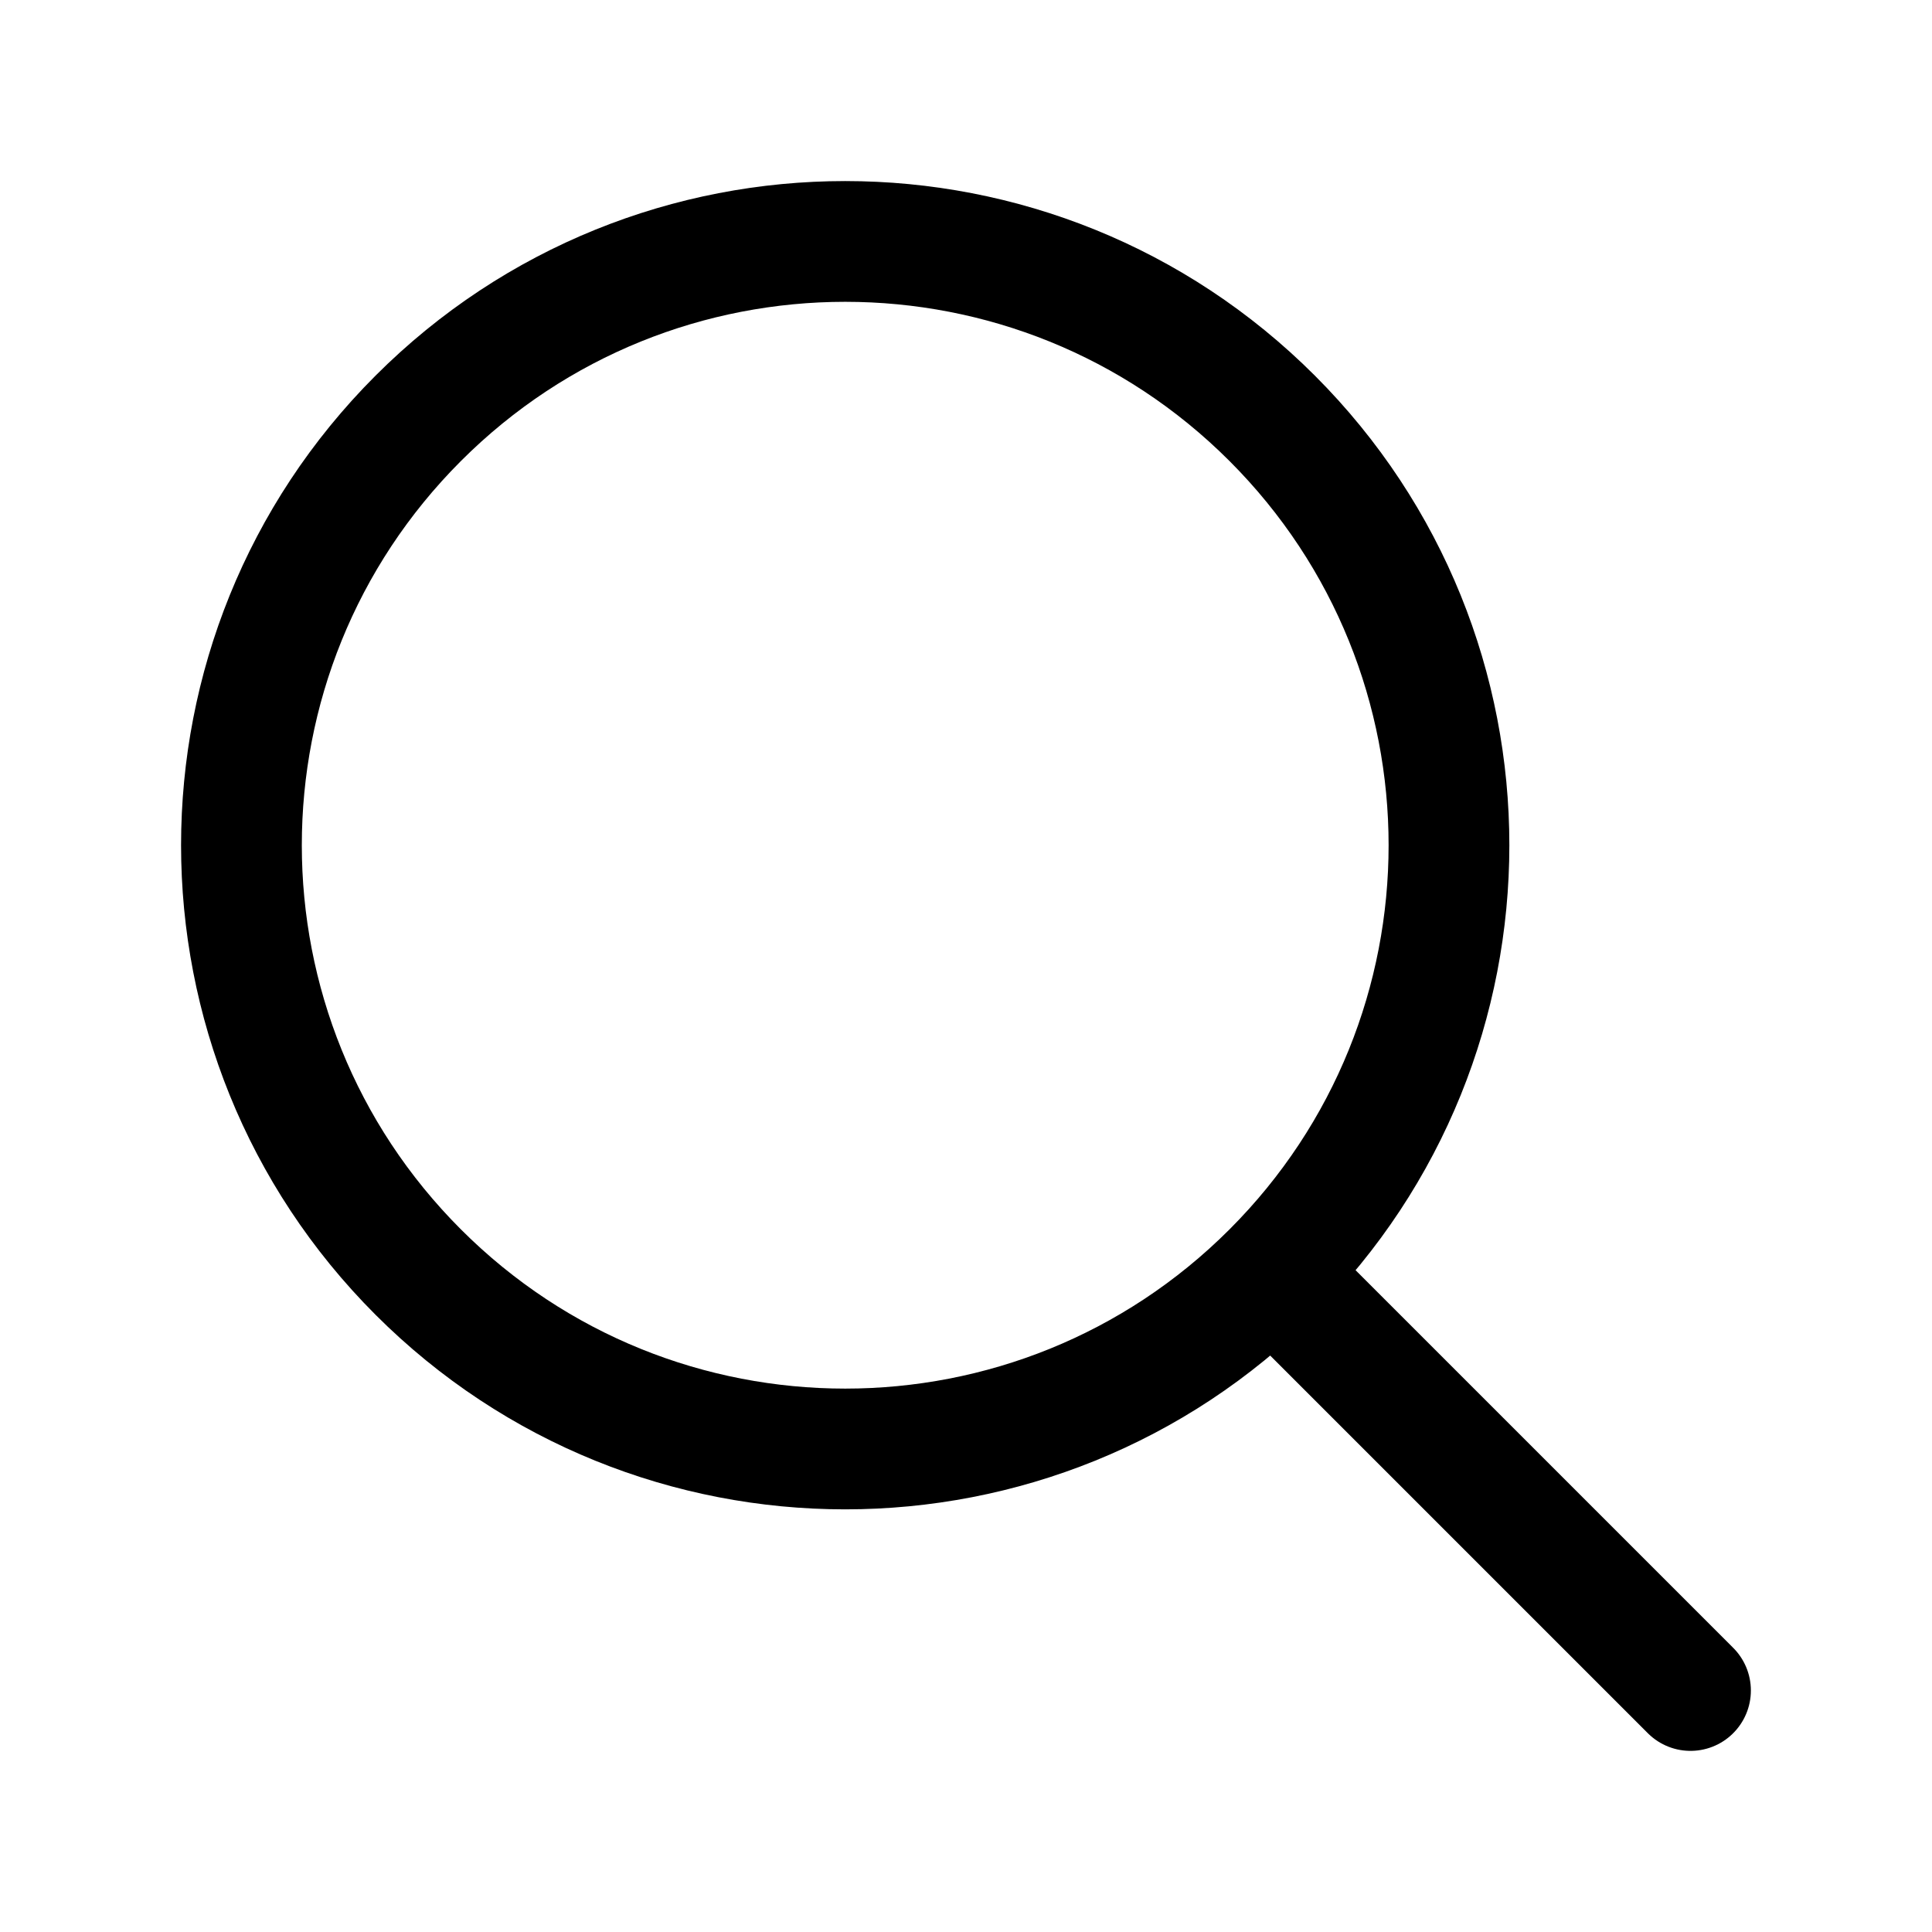
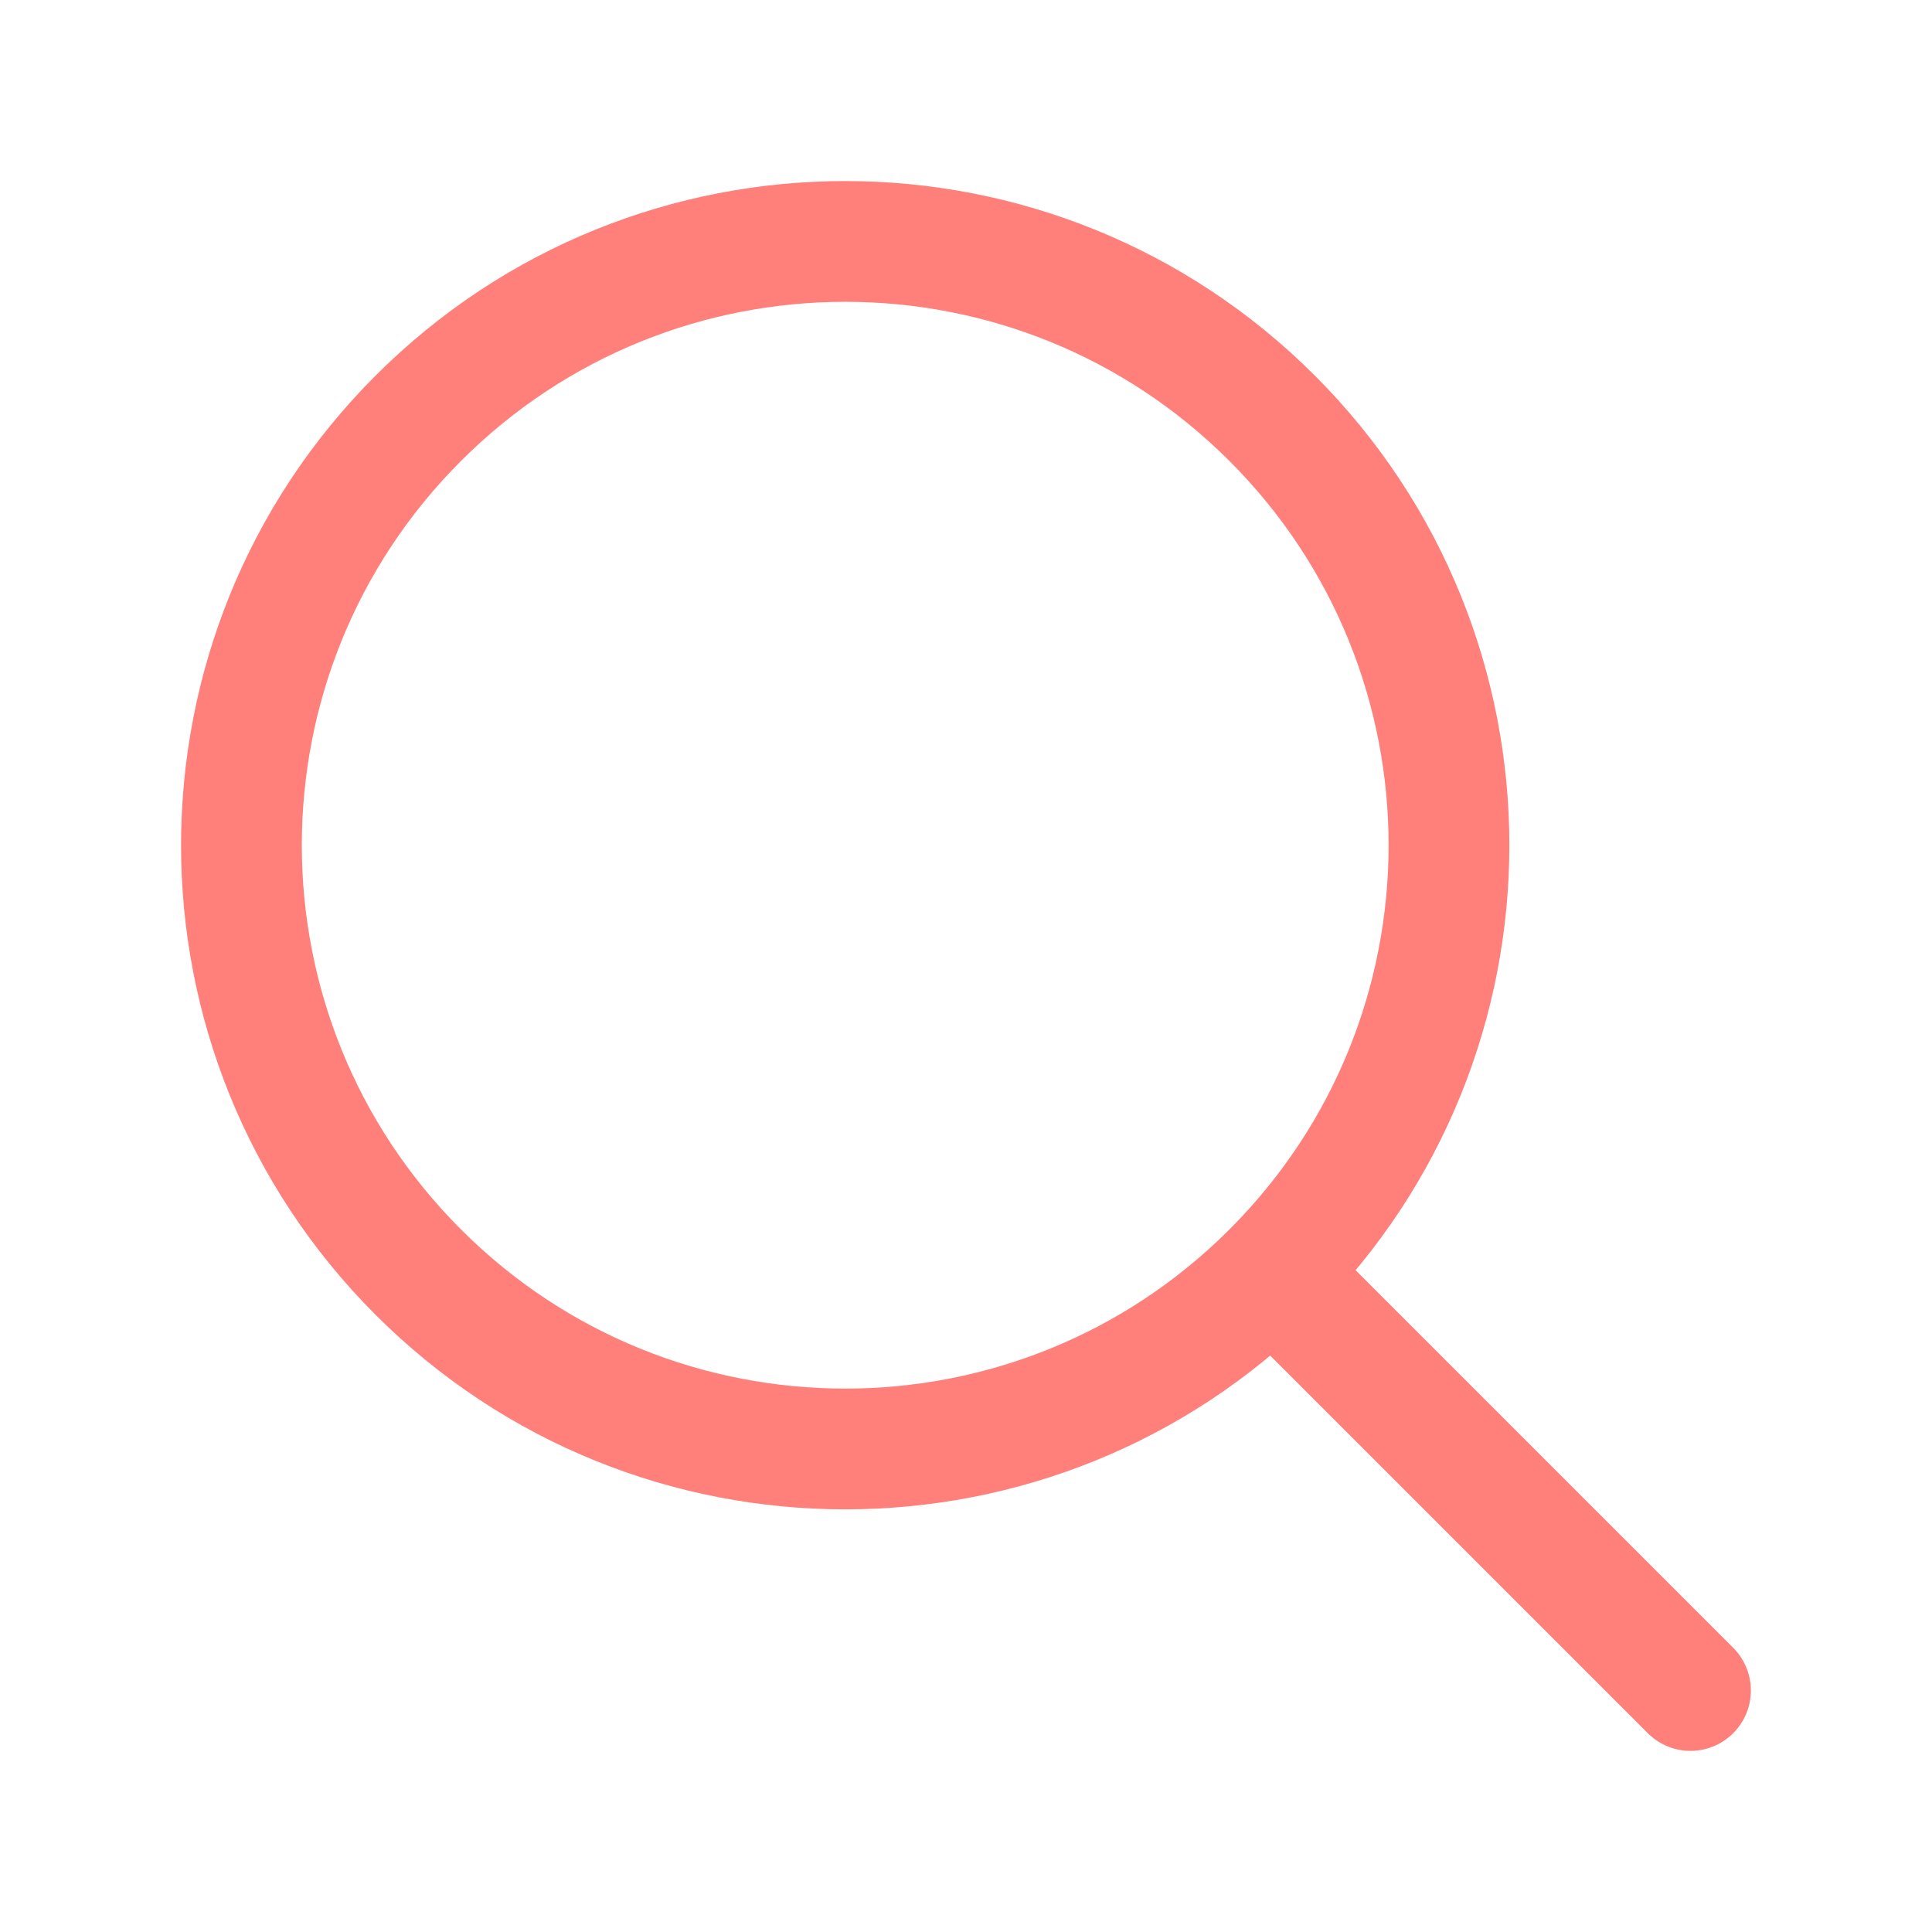
- <svg xmlns="http://www.w3.org/2000/svg" fill="none" viewBox="0 0 24 24" stroke-width="1.5" stroke="currentColor" class="size-6">
+ <svg xmlns="http://www.w3.org/2000/svg" fill="none" viewBox="0 0 24 24" stroke-width="1.5" stroke="#FF7F7B" class="size-6">
  <path stroke-linecap="round" stroke-linejoin="round" d="m21 21-5.197-5.197m0 0A7.5 7.5 0 1 0 5.196 5.196a7.5 7.5 0 0 0 10.607 10.607Z" />
</svg>
